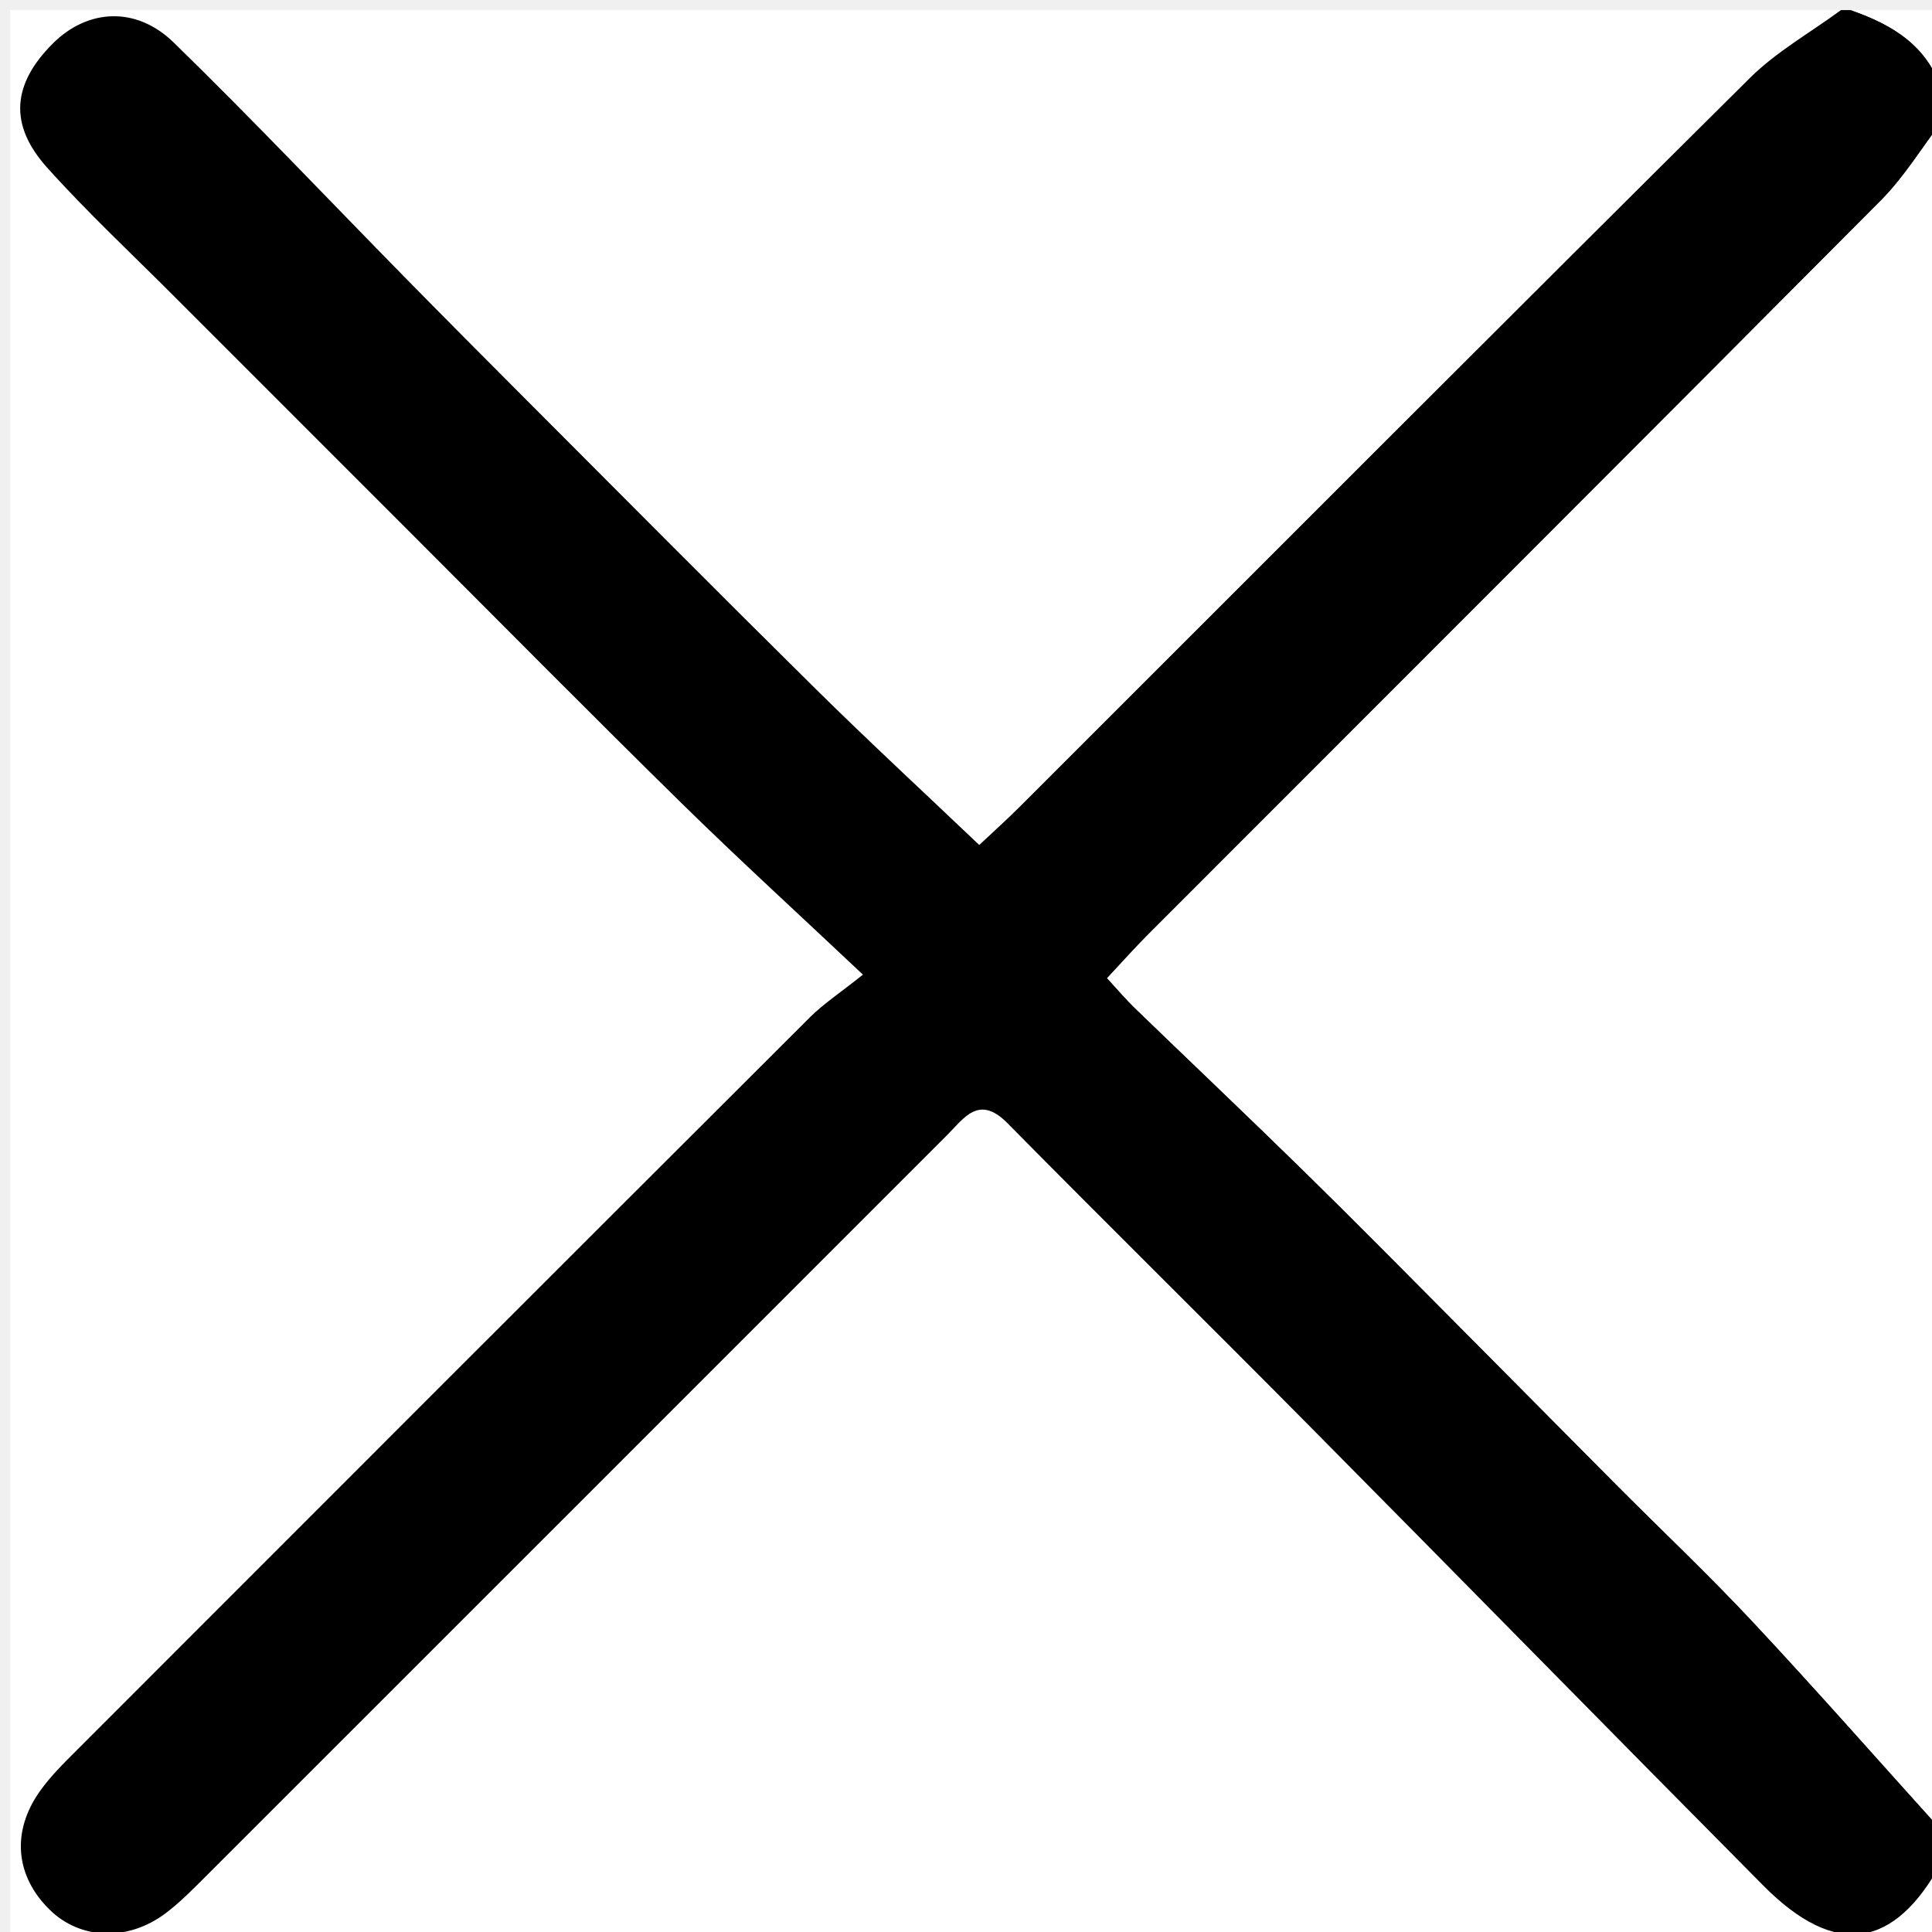
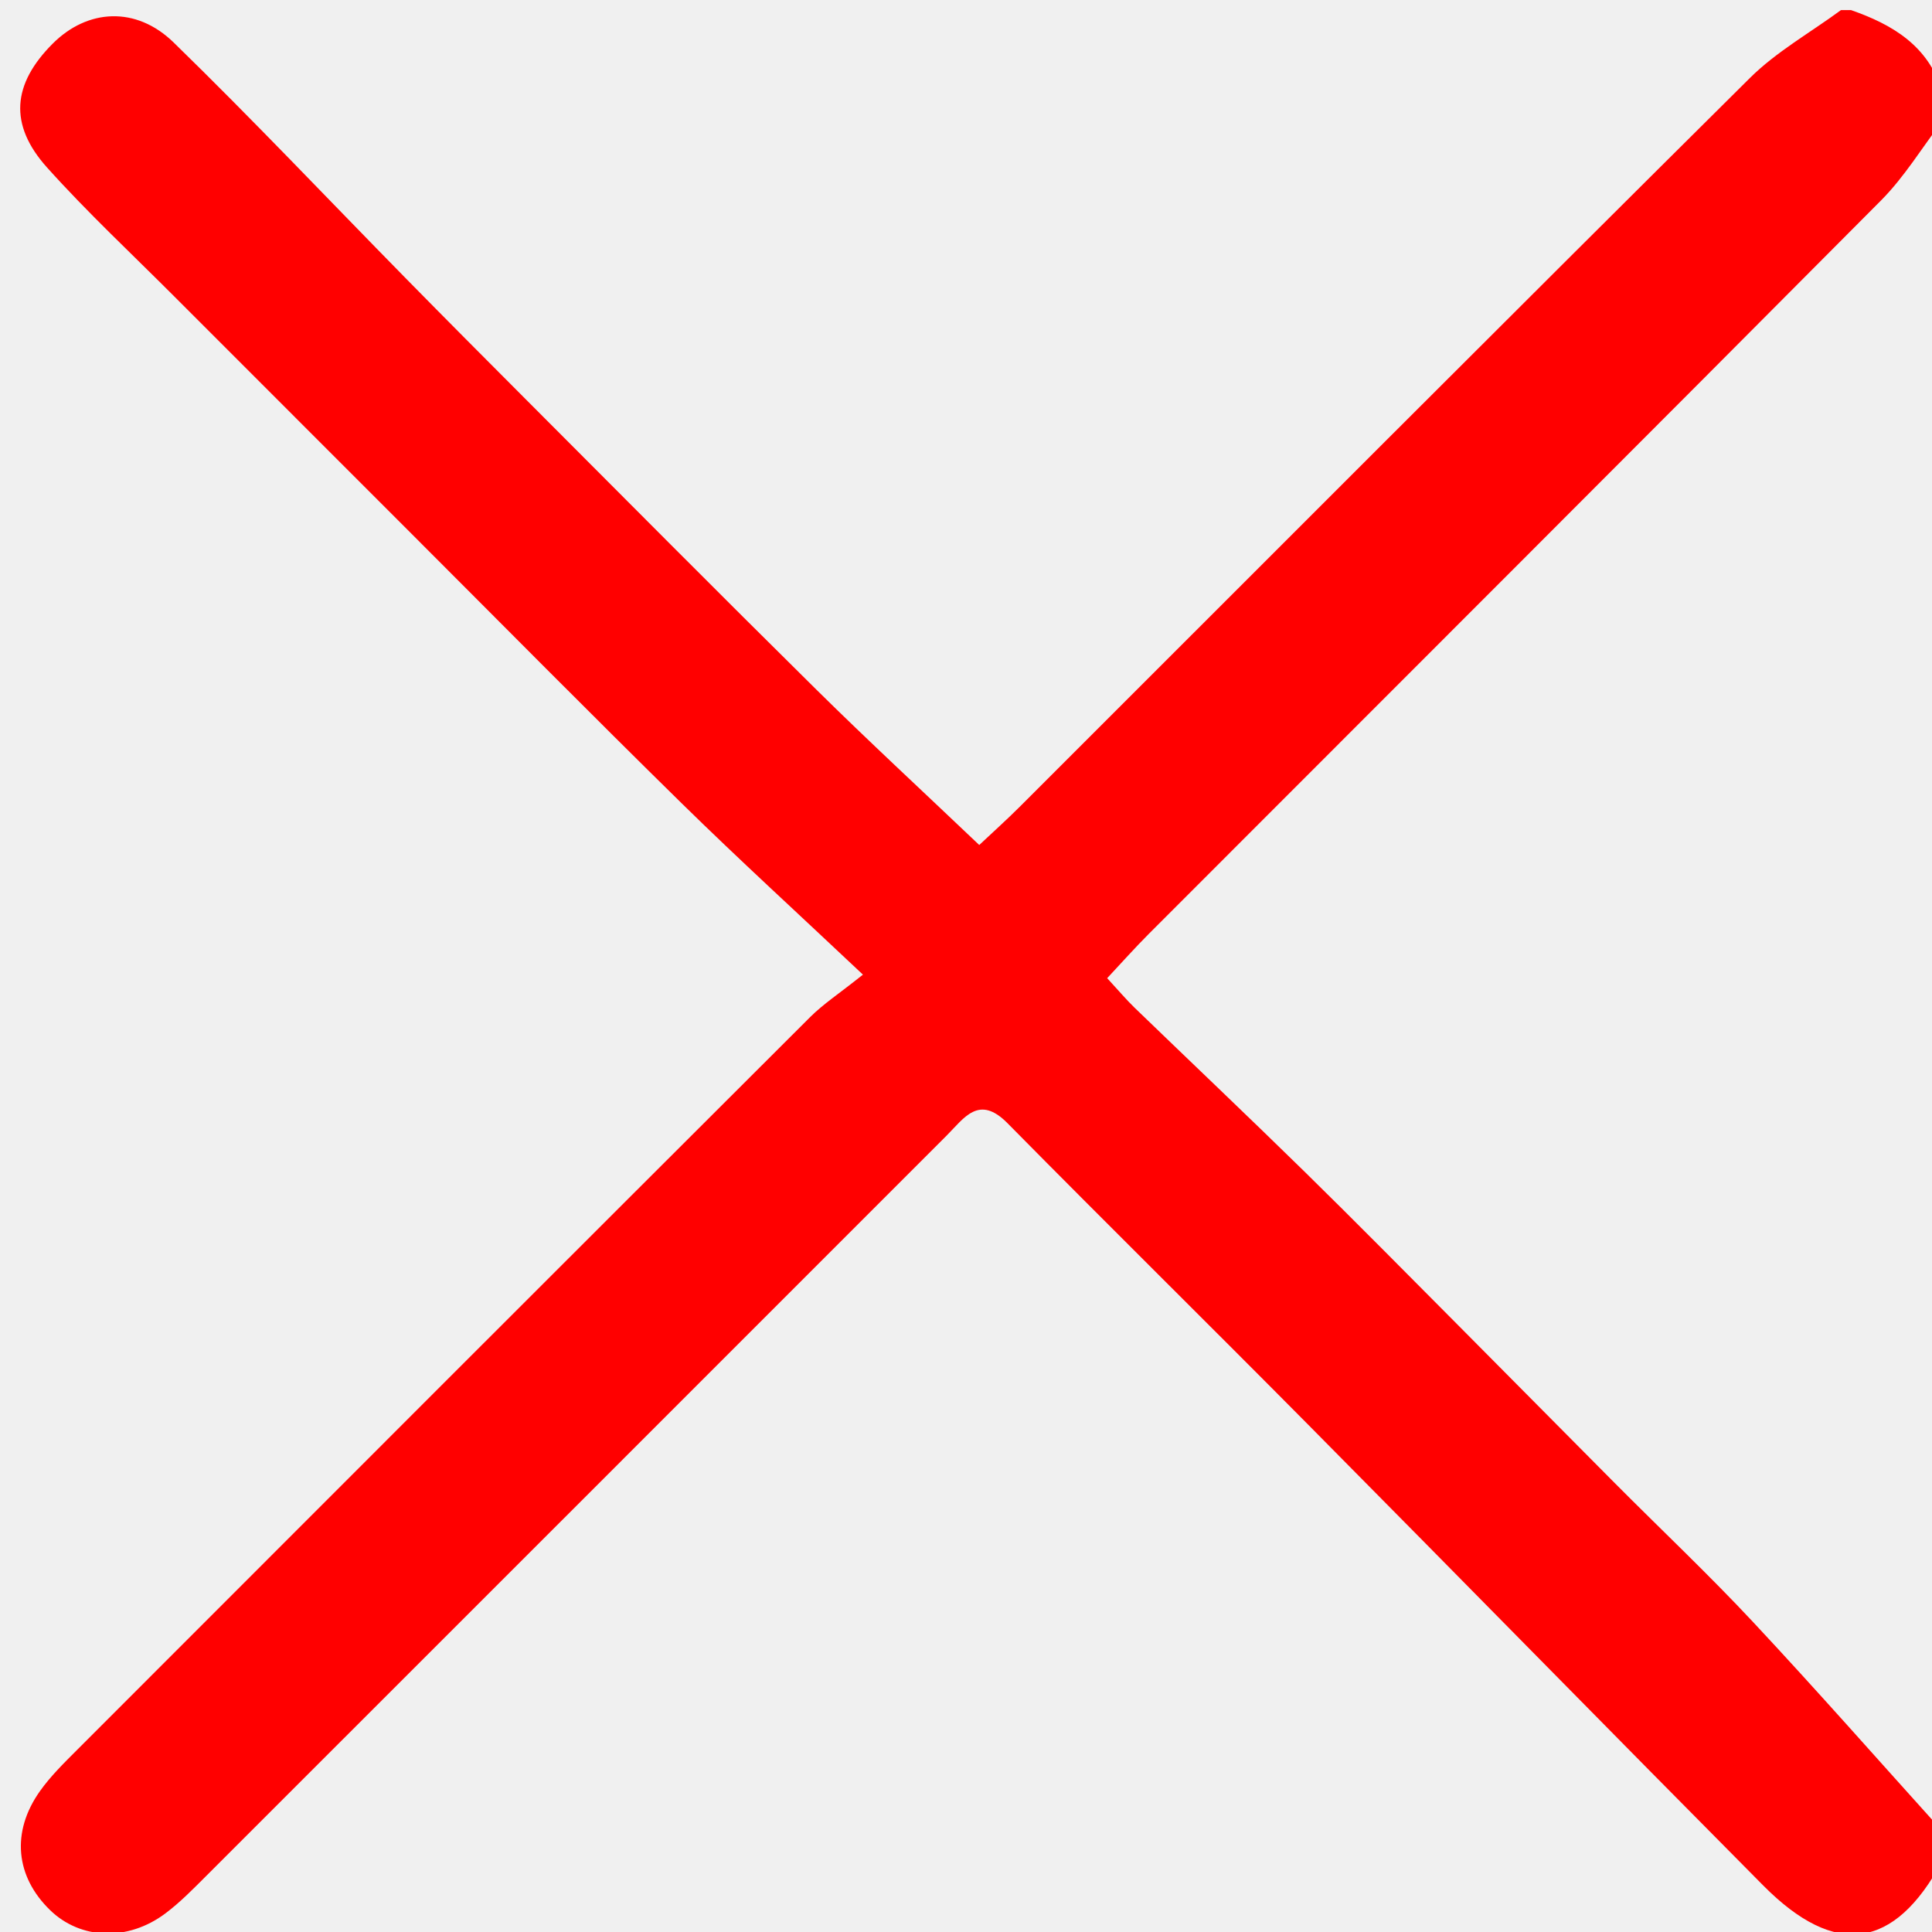
- <svg xmlns="http://www.w3.org/2000/svg" version="1.1" id="Layer_152_xA0_Image_1_" x="0px" y="0px" width="191px" height="191px" viewBox="0 0 191 191" style="enable-background:new 0 0 191 191;" xml:space="preserve">
+ <svg xmlns="http://www.w3.org/2000/svg" version="1.1" id="Layer_152_xA0_Image_1_" x="0px" y="0px" width="25" heigth="25" viewBox="0 0 191 191" style="enable-background:new 0 0 191 191;" xml:space="preserve">
  <g>
-     <path style="fill-rule:evenodd;clip-rule:evenodd;fill:#FFFFFF;" d="M192,184c0,2.667,0,5.333,0,8c-63.666,0-127.333,0-191,0   C1,128.333,1,64.667,1,1c60.333,0,120.666,0,181,0c-3.021,2.222-6.376,4.104-9.009,6.717   c-24.134,23.948-48.141,48.024-72.192,72.056c-1.258,1.257-2.586,2.444-3.989,3.766c-5.615-5.345-10.954-10.273-16.119-15.377   c-9.629-9.512-19.161-19.121-28.725-28.698c-3.972-3.979-7.938-7.963-11.877-11.974C32.456,19.72,24.97,11.801,17.17,4.203   C13.435,0.564,8.638,0.891,5.224,4.3c-4.005,3.998-4.381,8.018-0.568,12.263c3.979,4.431,8.349,8.51,12.561,12.729   c7.809,7.821,15.625,15.635,23.441,23.448c8.901,8.899,17.749,17.853,26.73,26.67c5.635,5.532,11.473,10.858,17.926,16.943   c-2.363,1.885-3.925,2.904-5.217,4.194c-24.186,24.133-48.342,48.296-72.491,72.466c-1.291,1.291-2.617,2.593-3.665,4.074   c-2.851,4.031-2.409,8.427,1.015,11.751c3.012,2.923,7.689,3.109,11.41,0.313c1.455-1.094,2.746-2.419,4.039-3.711   c24.402-24.388,48.794-48.785,73.188-73.182c1.732-1.732,3.178-4.09,6.016-1.214c9.866,9.997,19.871,19.857,29.756,29.836   c15.011,15.151,29.935,30.388,44.957,45.526C181.449,193.59,187.298,192.733,192,184z" />
-     <path style="fill-rule:evenodd;clip-rule:evenodd;" d="M192,184c-4.702,8.733-10.551,9.59-17.68,2.407   c-15.022-15.139-29.946-30.375-44.957-45.526c-9.885-9.979-19.89-19.839-29.756-29.836c-2.838-2.876-4.283-0.519-6.016,1.214   c-24.394,24.396-48.786,48.794-73.188,73.182c-1.293,1.292-2.584,2.617-4.039,3.711c-3.721,2.797-8.398,2.61-11.41-0.313   c-3.424-3.324-3.866-7.72-1.015-11.751c1.048-1.481,2.374-2.783,3.665-4.074c24.149-24.17,48.305-48.333,72.491-72.466   c1.292-1.29,2.854-2.31,5.217-4.194c-6.453-6.085-12.291-11.411-17.926-16.943c-8.981-8.817-17.829-17.771-26.73-26.67   c-7.816-7.813-15.632-15.627-23.441-23.448c-4.212-4.22-8.582-8.299-12.561-12.729C0.843,12.317,1.219,8.298,5.224,4.3   c3.415-3.409,8.211-3.735,11.947-0.097c7.8,7.598,15.286,15.517,22.918,23.286c3.939,4.011,7.905,7.995,11.877,11.974   c9.563,9.577,19.096,19.187,28.725,28.698c5.166,5.104,10.504,10.032,16.119,15.377c1.403-1.321,2.731-2.509,3.989-3.766   c24.052-24.031,48.059-48.107,72.192-72.056C175.624,5.104,178.979,3.222,182,1c0.334,0,0.666,0,1,0c4.102,1.428,7.611,3.521,9,8   c0,1,0,2,0,3c-1.998,2.616-3.732,5.495-6.033,7.81c-24.087,24.228-48.268,48.362-72.412,72.532   c-1.365,1.366-2.647,2.813-4.098,4.362c1.158,1.254,1.893,2.13,2.709,2.92c5.586,5.398,11.225,10.741,16.773,16.178   c5.055,4.954,10.024,9.996,15.018,15.014c5.258,5.282,10.491,10.589,15.749,15.871c4.526,4.548,9.2,8.956,13.579,13.641   C179.631,167.117,185.771,174.1,192,181C192,182,192,183,192,184z" />
-     <path style="fill-rule:evenodd;clip-rule:evenodd;fill:#FFFFFF;" d="M192,181c-6.229-6.9-12.369-13.883-18.715-20.673   c-4.379-4.685-9.053-9.093-13.579-13.641c-5.258-5.282-10.491-10.589-15.749-15.871c-4.993-5.018-9.963-10.06-15.018-15.014   c-5.549-5.437-11.188-10.779-16.773-16.178c-0.816-0.79-1.551-1.666-2.709-2.92c1.45-1.549,2.732-2.996,4.098-4.362   c24.145-24.17,48.325-48.305,72.412-72.532c2.301-2.314,4.035-5.193,6.033-7.81C192,68.333,192,124.667,192,181z" />
-     <path style="fill-rule:evenodd;clip-rule:evenodd;fill:#FFFFFF;" d="M192,9c-1.389-4.479-4.898-6.572-9-8c3,0,6,0,9,0   C192,3.667,192,6.333,192,9z" />
+     <path style="fill-rule:evenodd;clip-rule:evenodd;fill:transparent;" d="M192,184c0,2.667,0,5.333,0,8c-63.666,0-127.333,0-191,0   C1,128.333,1,64.667,1,1c60.333,0,120.666,0,181,0c-3.021,2.222-6.376,4.104-9.009,6.717   c-24.134,23.948-48.141,48.024-72.192,72.056c-1.258,1.257-2.586,2.444-3.989,3.766c-5.615-5.345-10.954-10.273-16.119-15.377   c-9.629-9.512-19.161-19.121-28.725-28.698c-3.972-3.979-7.938-7.963-11.877-11.974C32.456,19.72,24.97,11.801,17.17,4.203   C13.435,0.564,8.638,0.891,5.224,4.3c-4.005,3.998-4.381,8.018-0.568,12.263c3.979,4.431,8.349,8.51,12.561,12.729   c7.809,7.821,15.625,15.635,23.441,23.448c8.901,8.899,17.749,17.853,26.73,26.67c5.635,5.532,11.473,10.858,17.926,16.943   c-2.363,1.885-3.925,2.904-5.217,4.194c-24.186,24.133-48.342,48.296-72.491,72.466c-1.291,1.291-2.617,2.593-3.665,4.074   c-2.851,4.031-2.409,8.427,1.015,11.751c3.012,2.923,7.689,3.109,11.41,0.313c1.455-1.094,2.746-2.419,4.039-3.711   c24.402-24.388,48.794-48.785,73.188-73.182c1.732-1.732,3.178-4.09,6.016-1.214c9.866,9.997,19.871,19.857,29.756,29.836   c15.011,15.151,29.935,30.388,44.957,45.526C181.449,193.59,187.298,192.733,192,184z" />
+     <path style="fill-rule:evenodd;clip-rule:evenodd; fill:red;" d="M192,184c-4.702,8.733-10.551,9.59-17.68,2.407   c-15.022-15.139-29.946-30.375-44.957-45.526c-9.885-9.979-19.89-19.839-29.756-29.836c-2.838-2.876-4.283-0.519-6.016,1.214   c-24.394,24.396-48.786,48.794-73.188,73.182c-1.293,1.292-2.584,2.617-4.039,3.711c-3.721,2.797-8.398,2.61-11.41-0.313   c-3.424-3.324-3.866-7.72-1.015-11.751c1.048-1.481,2.374-2.783,3.665-4.074c24.149-24.17,48.305-48.333,72.491-72.466   c1.292-1.29,2.854-2.31,5.217-4.194c-6.453-6.085-12.291-11.411-17.926-16.943c-8.981-8.817-17.829-17.771-26.73-26.67   c-7.816-7.813-15.632-15.627-23.441-23.448c-4.212-4.22-8.582-8.299-12.561-12.729C0.843,12.317,1.219,8.298,5.224,4.3   c3.415-3.409,8.211-3.735,11.947-0.097c7.8,7.598,15.286,15.517,22.918,23.286c3.939,4.011,7.905,7.995,11.877,11.974   c9.563,9.577,19.096,19.187,28.725,28.698c5.166,5.104,10.504,10.032,16.119,15.377c1.403-1.321,2.731-2.509,3.989-3.766   c24.052-24.031,48.059-48.107,72.192-72.056C175.624,5.104,178.979,3.222,182,1c0.334,0,0.666,0,1,0c4.102,1.428,7.611,3.521,9,8   c0,1,0,2,0,3c-1.998,2.616-3.732,5.495-6.033,7.81c-24.087,24.228-48.268,48.362-72.412,72.532   c-1.365,1.366-2.647,2.813-4.098,4.362c1.158,1.254,1.893,2.13,2.709,2.92c5.586,5.398,11.225,10.741,16.773,16.178   c5.055,4.954,10.024,9.996,15.018,15.014c5.258,5.282,10.491,10.589,15.749,15.871c4.526,4.548,9.2,8.956,13.579,13.641   C179.631,167.117,185.771,174.1,192,181C192,182,192,183,192,184z" />
+     <path style="fill-rule:evenodd;clip-rule:evenodd;fill:transparent;" d="M192,181c-6.229-6.9-12.369-13.883-18.715-20.673   c-4.379-4.685-9.053-9.093-13.579-13.641c-5.258-5.282-10.491-10.589-15.749-15.871c-4.993-5.018-9.963-10.06-15.018-15.014   c-5.549-5.437-11.188-10.779-16.773-16.178c-0.816-0.79-1.551-1.666-2.709-2.92c1.45-1.549,2.732-2.996,4.098-4.362   c24.145-24.17,48.325-48.305,72.412-72.532c2.301-2.314,4.035-5.193,6.033-7.81C192,68.333,192,124.667,192,181z" />
+     <path style="fill-rule:evenodd;clip-rule:evenodd;fill:transparent;" d="M192,9c-1.389-4.479-4.898-6.572-9-8c3,0,6,0,9,0   C192,3.667,192,6.333,192,9z" />
  </g>
</svg>
